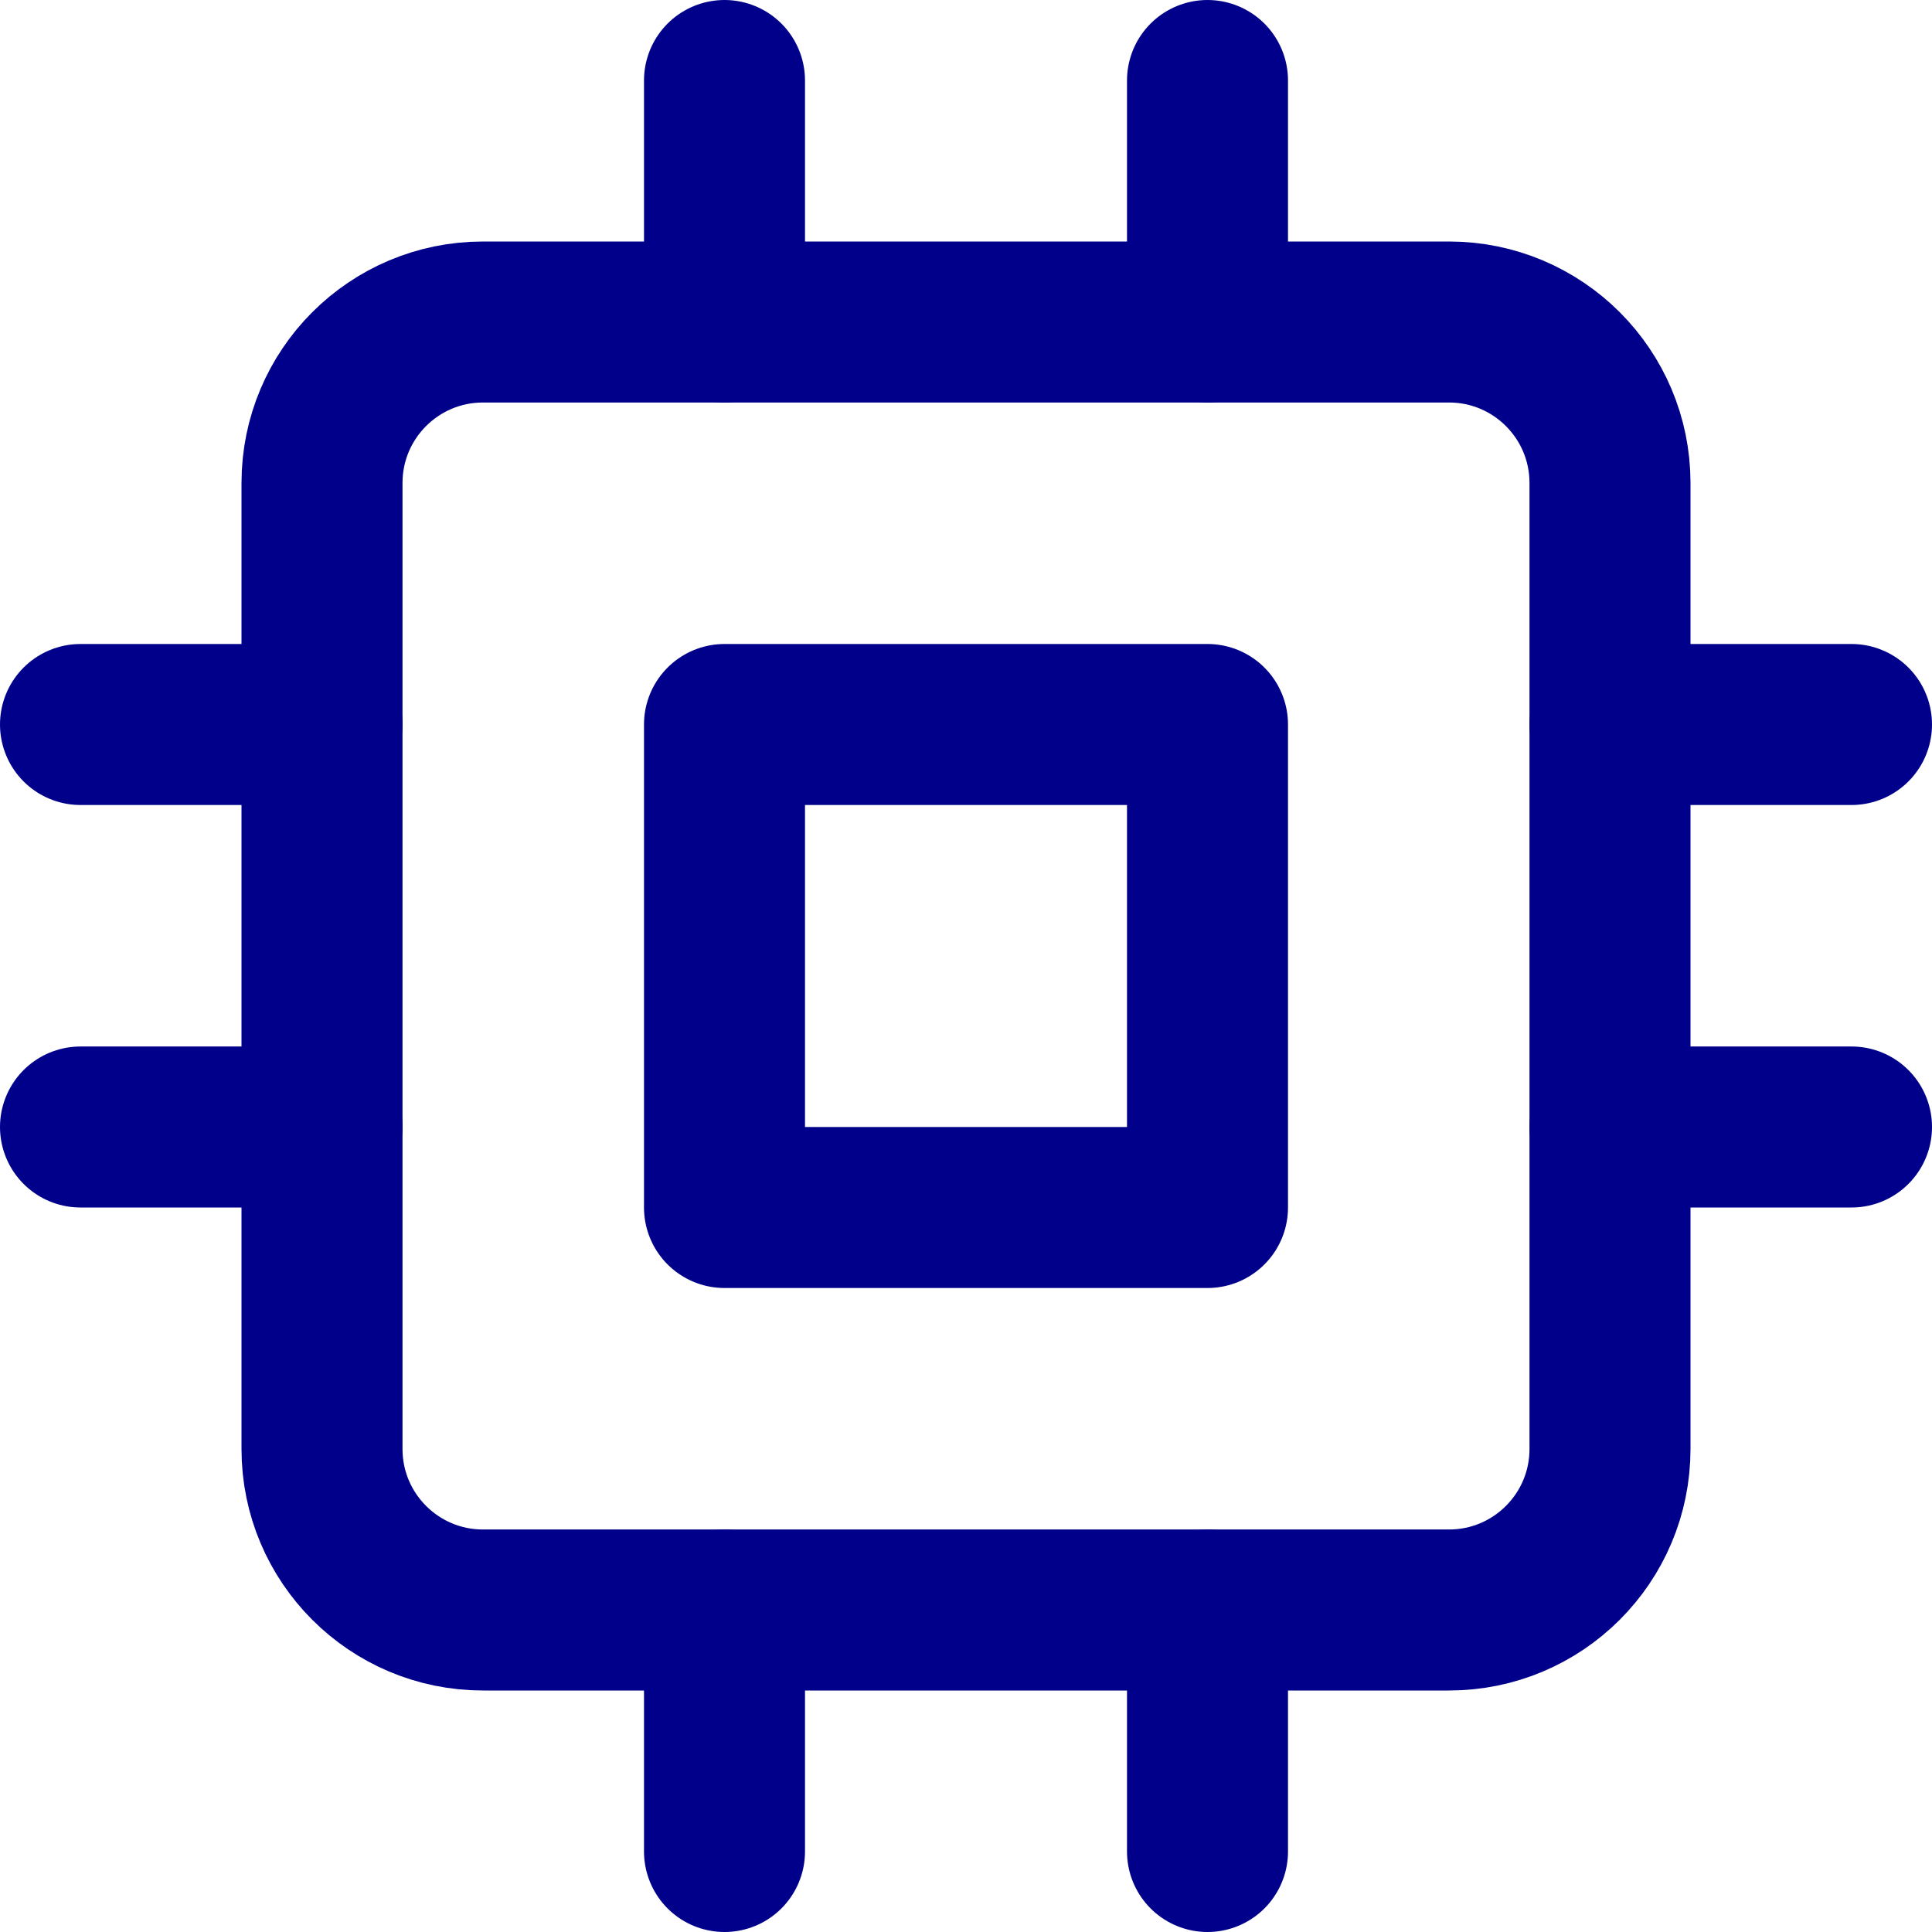
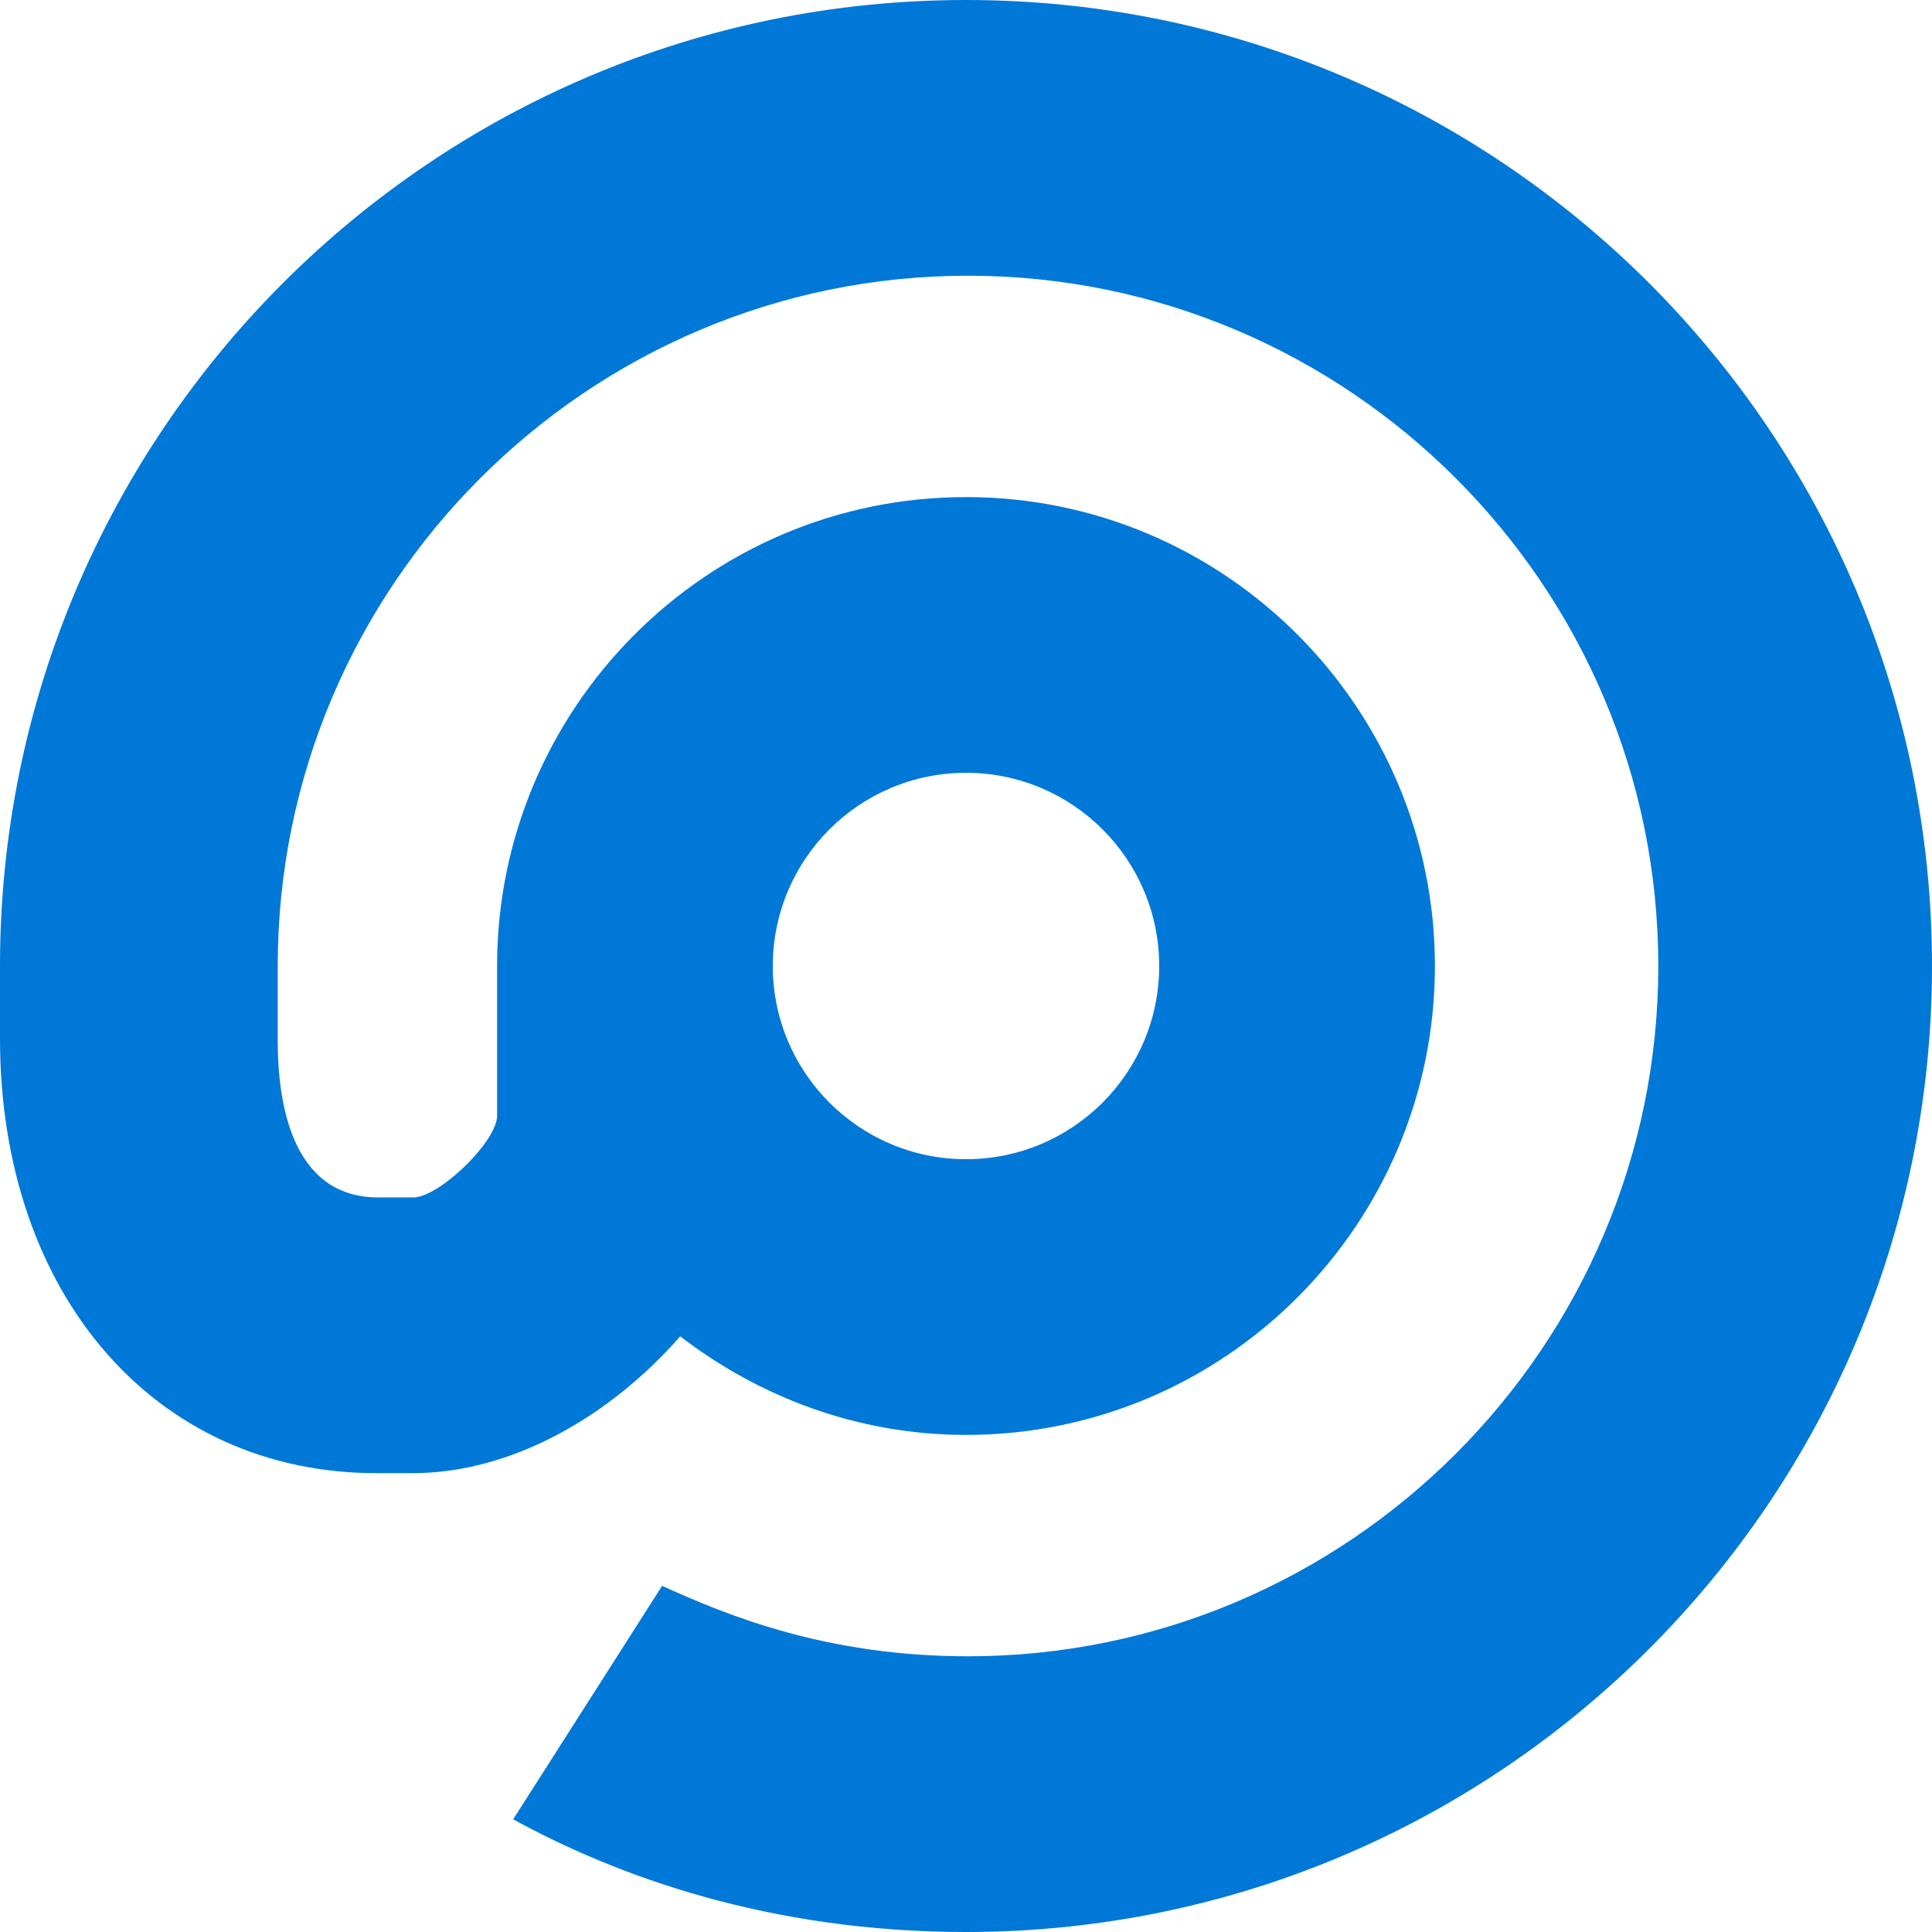
- <svg xmlns="http://www.w3.org/2000/svg" viewBox="0 0 24 24" fill="none" stroke="darkblue" stroke-width="2" stroke-linecap="round" stroke-linejoin="round" class="feather feather-cpu">
-   <rect x="4" y="4" width="16" height="16" rx="2" ry="2" />
-   <rect x="9" y="9" width="6" height="6" />
-   <line x1="9" y1="1" x2="9" y2="4" />
-   <line x1="15" y1="1" x2="15" y2="4" />
-   <line x1="9" y1="20" x2="9" y2="23" />
-   <line x1="15" y1="20" x2="15" y2="23" />
-   <line x1="20" y1="9" x2="23" y2="9" />
-   <line x1="20" y1="14" x2="23" y2="14" />
-   <line x1="1" y1="9" x2="4" y2="9" />
-   <line x1="1" y1="14" x2="4" y2="14" />
+ <svg xmlns="http://www.w3.org/2000/svg" viewBox="0 0 96 96">
+   <path fill="#0078d7" d="M0,48l0,3.6c0,12.7,7.7,21.6,18.7,21.6h1.8c4.9,0,9.8-2.8,13.3-6.8c3.9,3,8.8,4.9,14.2,4.9c12.9,0,23.3-10.5,23.3-23.3S60.9,24.7,48,24.7c-12.9,0-23.3,10.5-23.3,23.3v7.5c-0.1,1.3-2.8,3.9-4.1,4h-1.8c-4.4,0-5-4.9-5-7.8V48c0-18.9,15.4-34.3,34.3-34.3c18.9,0,34.3,15.4,34.3,34.3c0,18.9-15.4,34.3-34.3,34.3c-7,0-11.9-2-15.2-3.5l-7.4,11.6C30.6,93.2,38.2,96,48,96c26.5,0,48-21.5,48-48C96,21.5,74.5,0,48,0C21.5,0,0,21.5,0,48z M38.4,48c0-5.3,4.3-9.6,9.6-9.6c5.3,0,9.6,4.3,9.6,9.6c0,5.3-4.3,9.6-9.6,9.6C42.7,57.6,38.4,53.3,38.4,48z" />
</svg>
